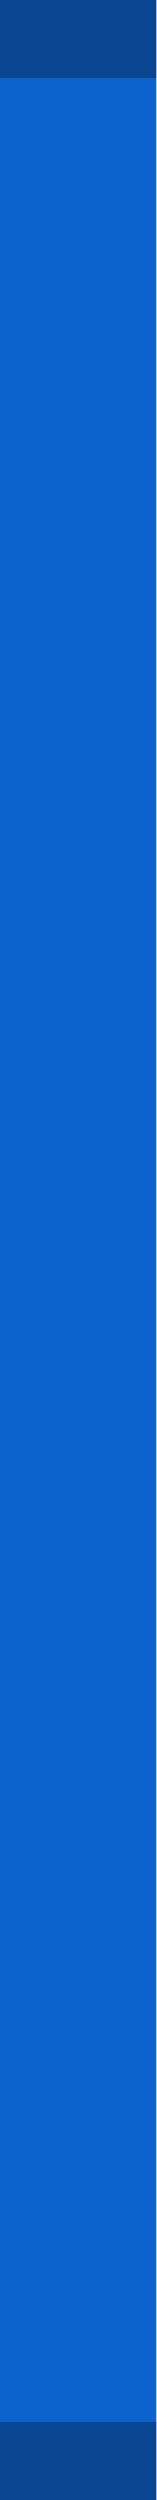
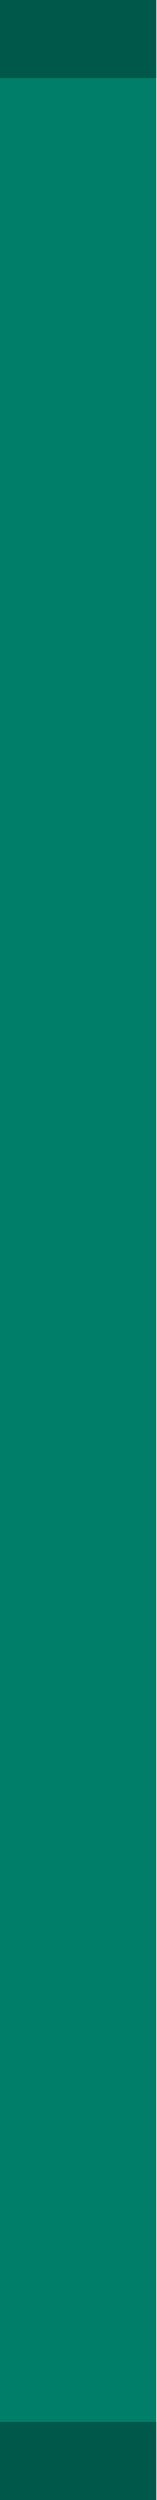
<svg xmlns="http://www.w3.org/2000/svg" id="svg6" version="1.1" viewBox="0 0 2 32" height="32" width="2">
  <defs id="defs10" />
-   <rect fill="#E0E0E0" style="fill:#0d63cd;fill-opacity:1" id="rect2" height="32" width="2" />
+   <rect fill="#E0E0E0" style="fill:#007e69;fill-opacity:1" id="rect2" height="32" width="2" />
  <rect style="fill:#000000;fill-opacity:1;opacity:0.3" fill="#FFFFFF" fill-opacity="0.4" id="rect4" height="1" width="2" />
  <rect width="2" height="1" fill="#FFFFFF" fill-opacity="0.4" id="rect166-3" style="opacity:0.3;fill:#000000;fill-opacity:1;stroke-width:0.25" x="0" y="31" />
</svg>
